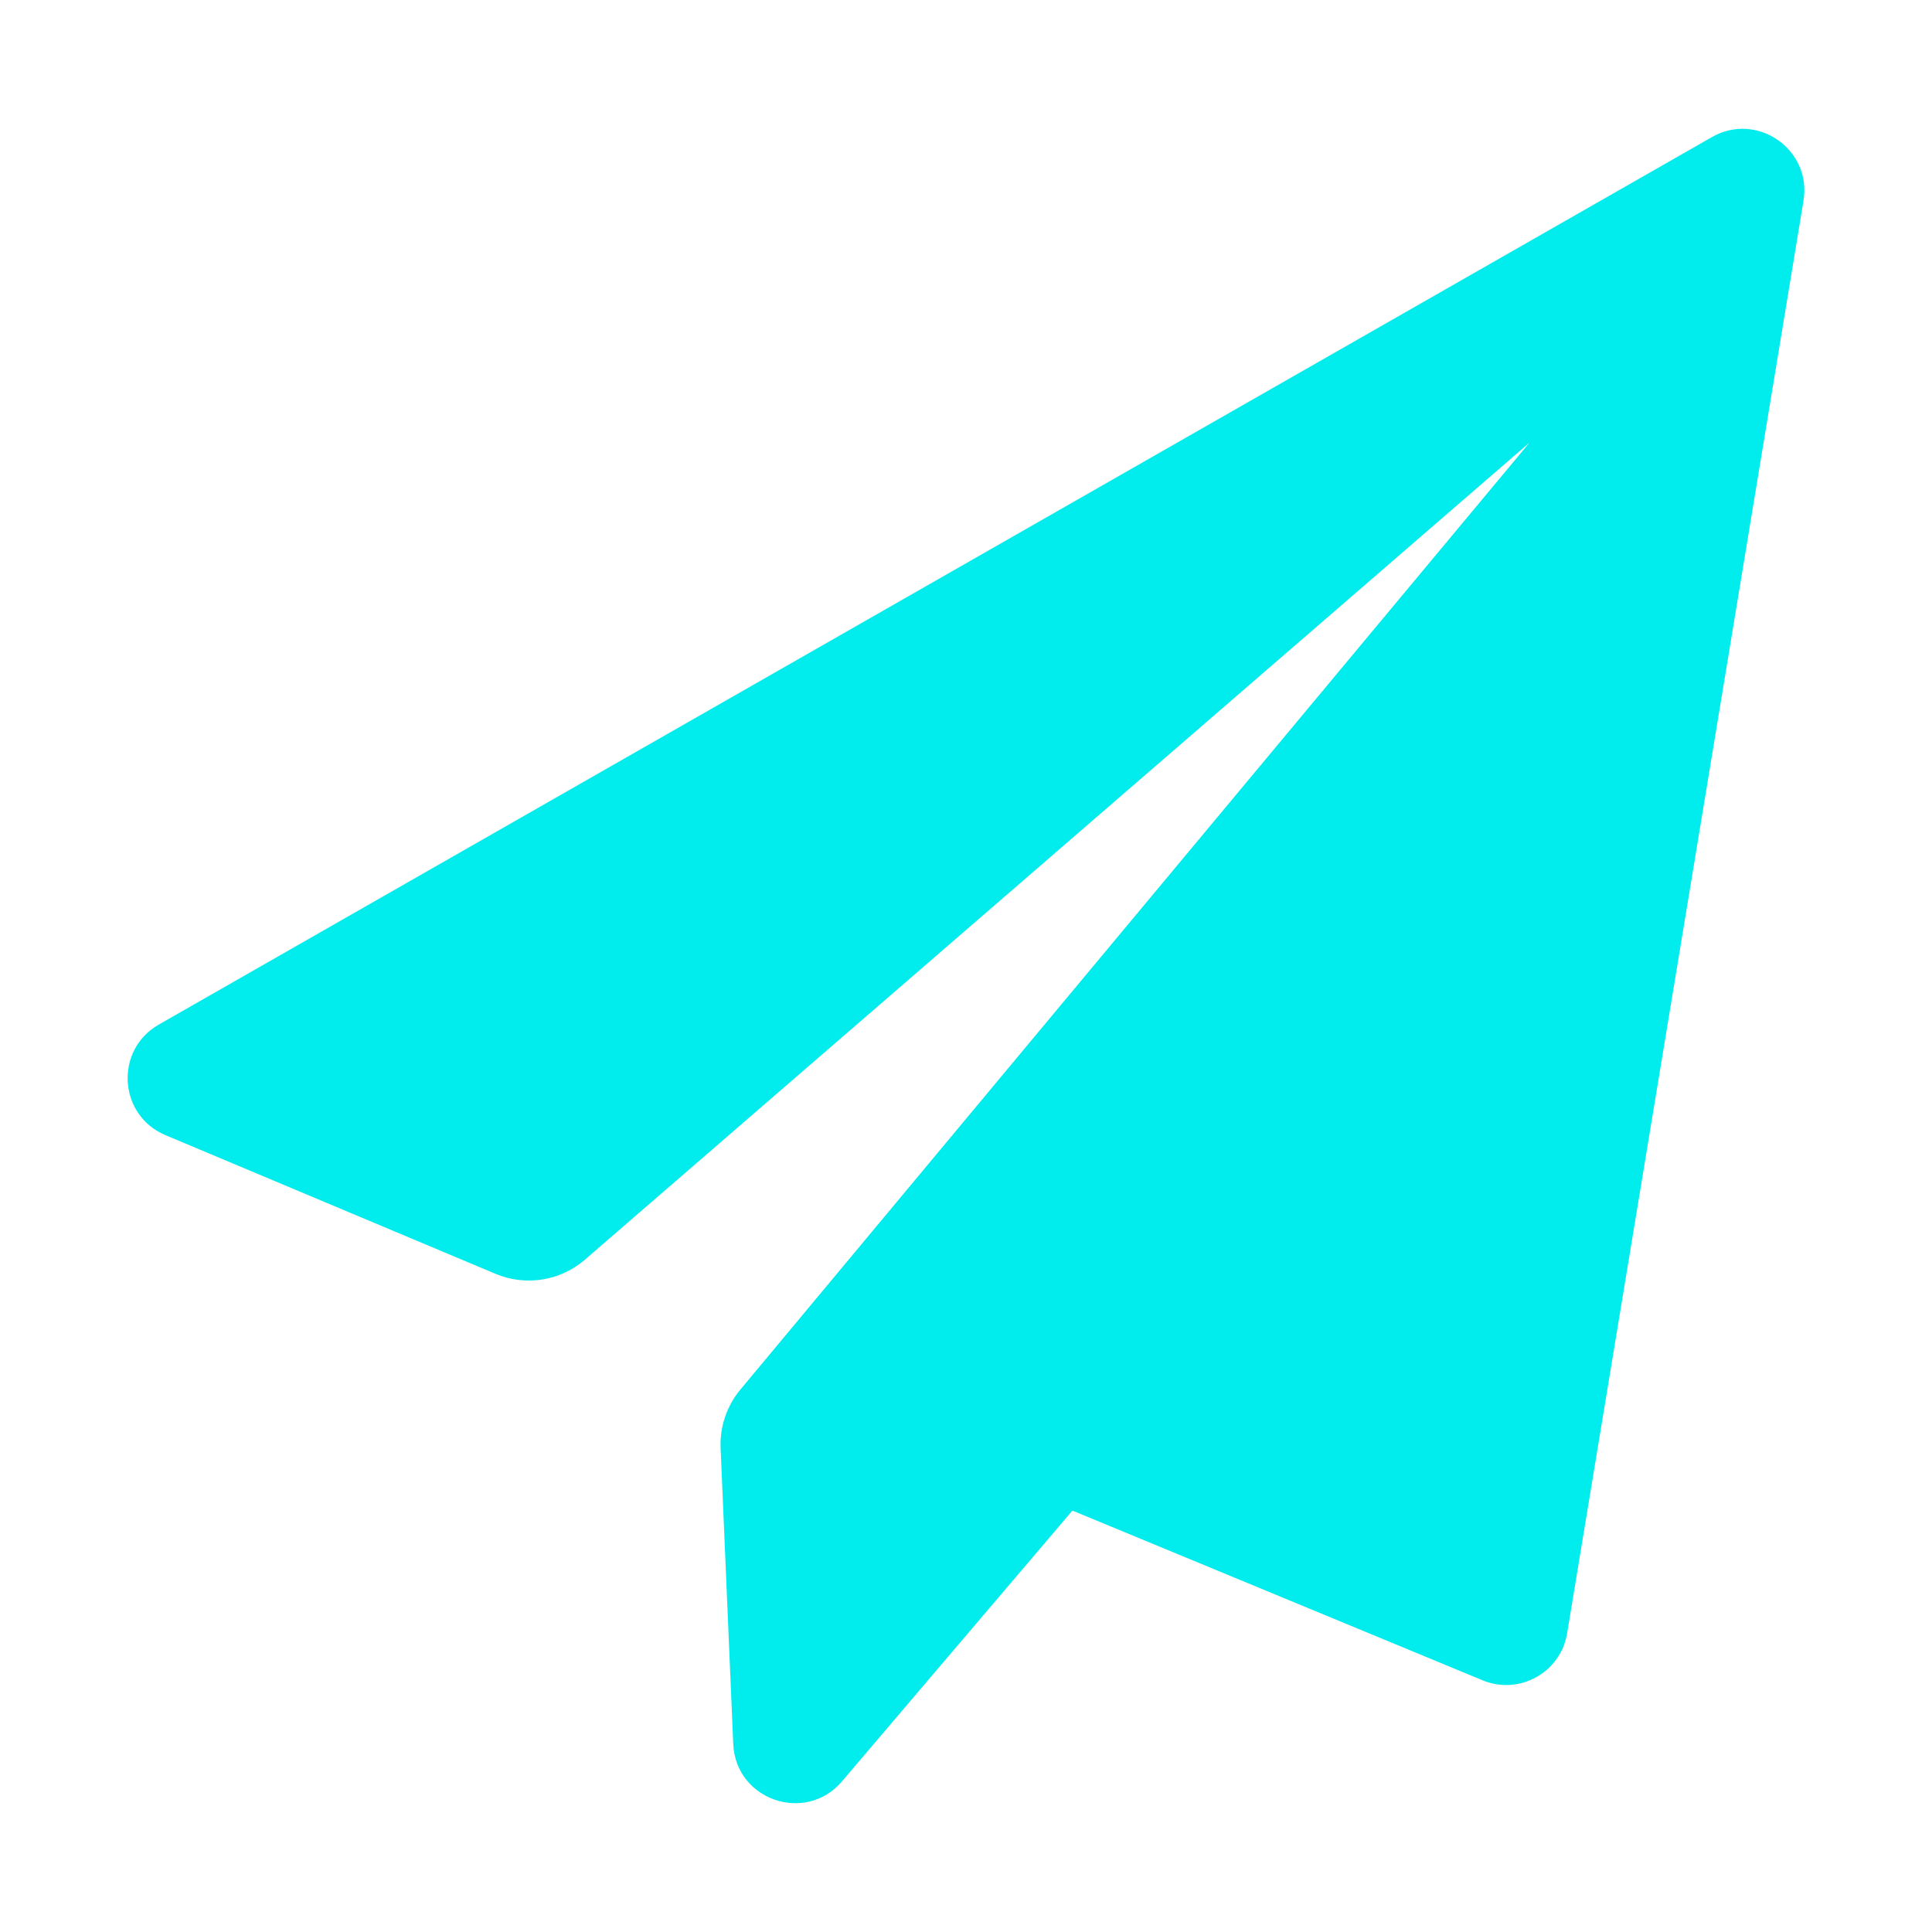
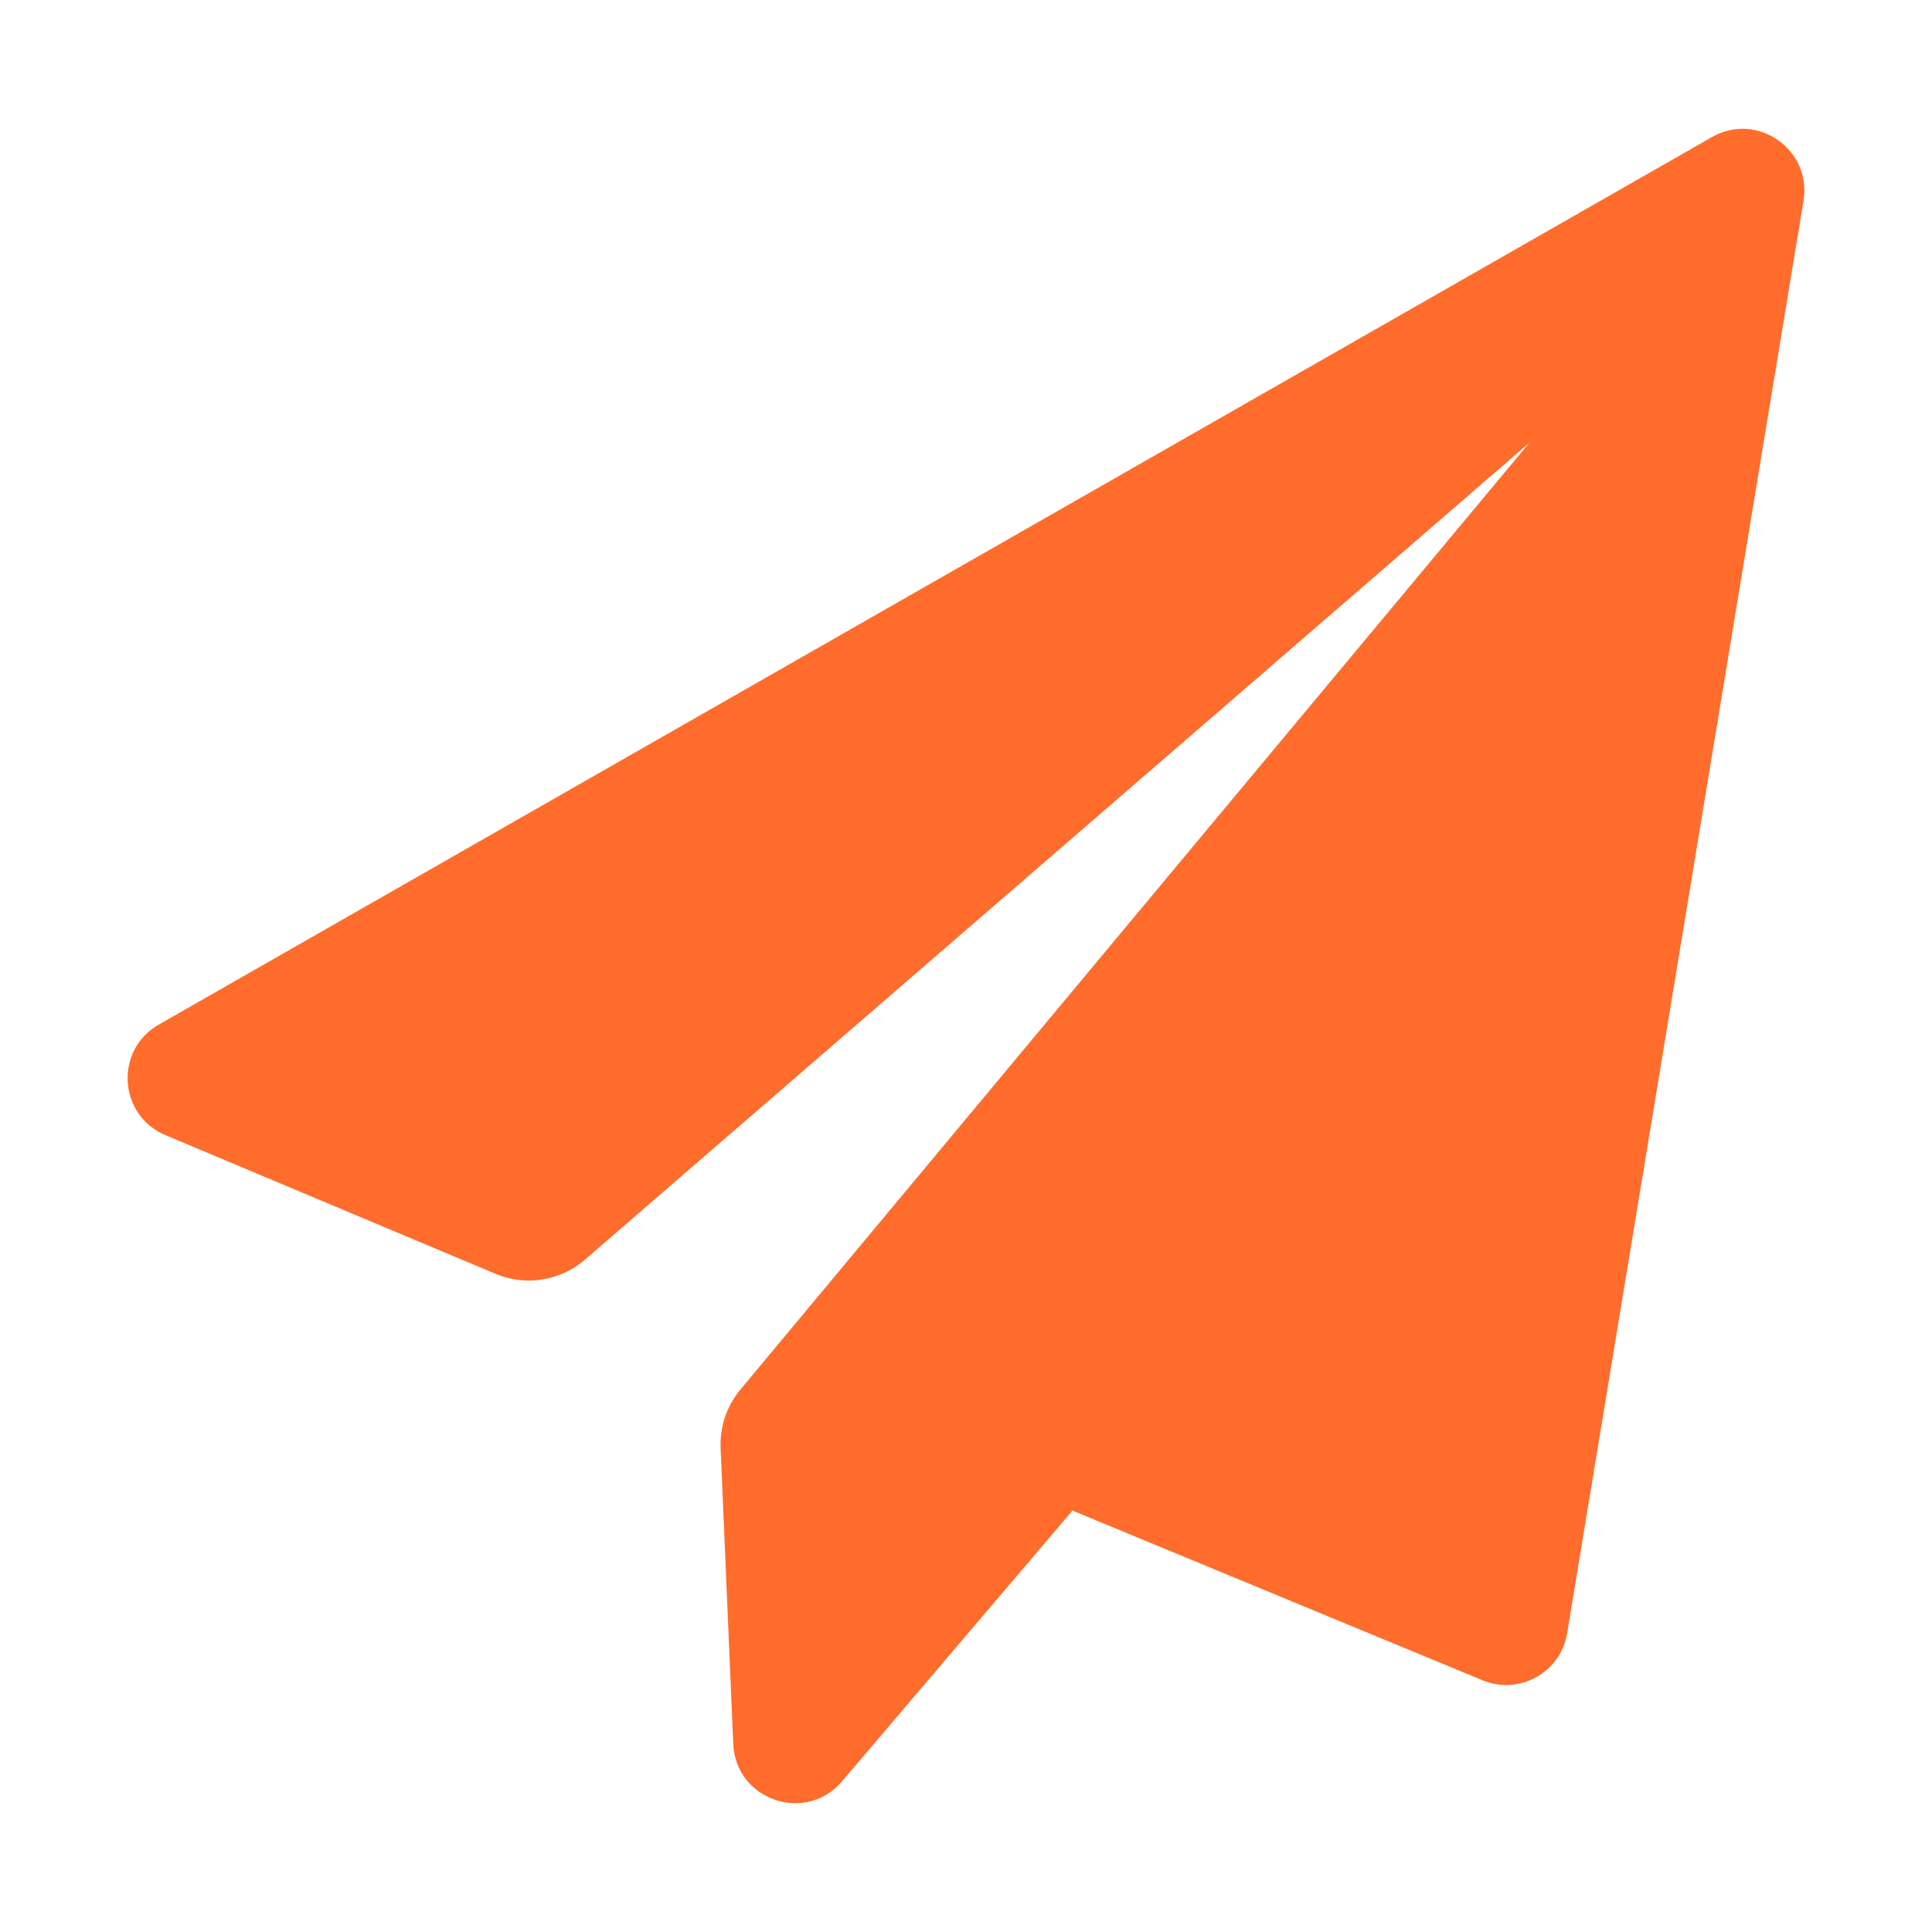
<svg xmlns="http://www.w3.org/2000/svg" version="1.1" id="Layer_1" x="0px" y="0px" width="300px" height="300px" viewBox="0 0 300 300" style="enable-background:new 0 0 300 300;" xml:space="preserve">
  <style type="text/css">
- 	.st0{fill:#01ecec;}
+ 	.st0{fill:#ff6c2c;}
</style>
  <path class="st0" d="M265.828,21.286c-80.392,45.939-160.785,91.877-241.177,137.815  c-6.9,3.943-6.284,14.086,1.043,17.165  c17.087,7.179,34.174,14.359,51.261,21.538c4.667,1.961,10.041,1.106,13.87-2.205  L237.51,68.719L114.97,215.767c-2.119,2.543-3.216,5.785-3.074,9.093  l1.963,45.945c0.372,8.709,11.232,12.443,16.881,5.805l35.786-42.049  c21.229,8.785,42.459,17.57,63.688,26.355c5.705,2.361,12.121-1.207,13.127-7.299  l36.704-222.446C281.36,23.205,272.839,17.28,265.828,21.286z" />
</svg>
